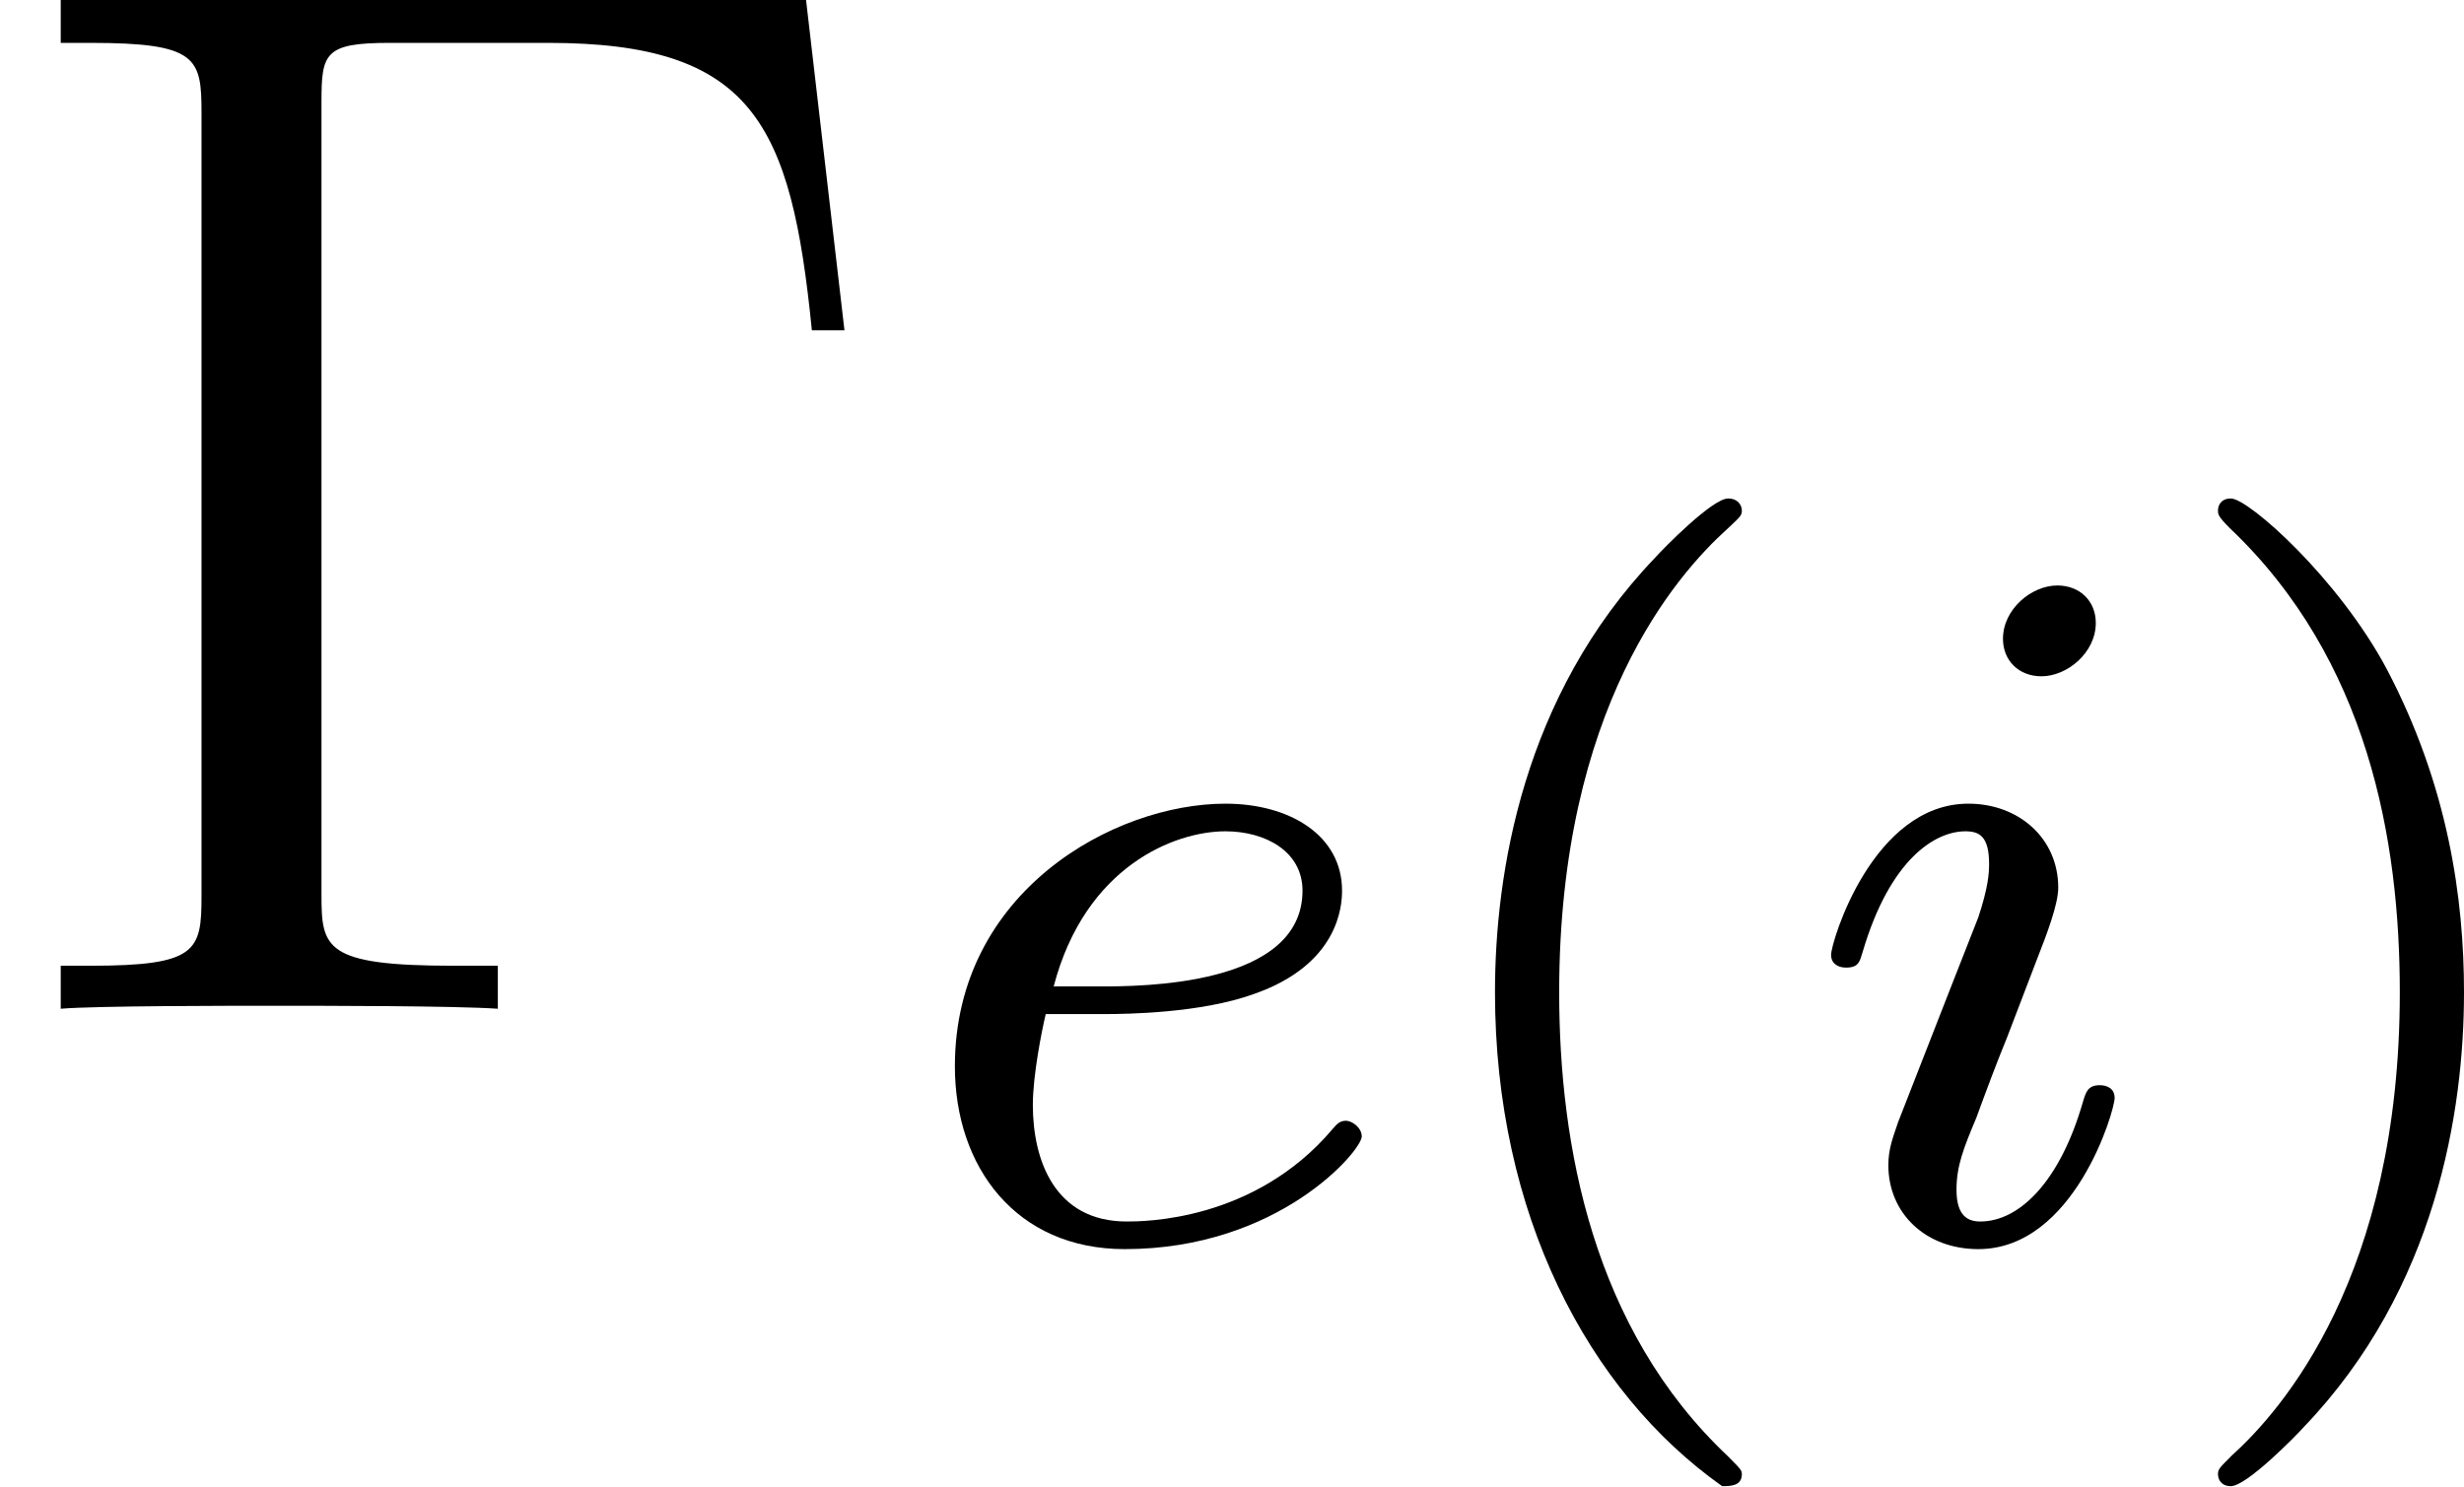
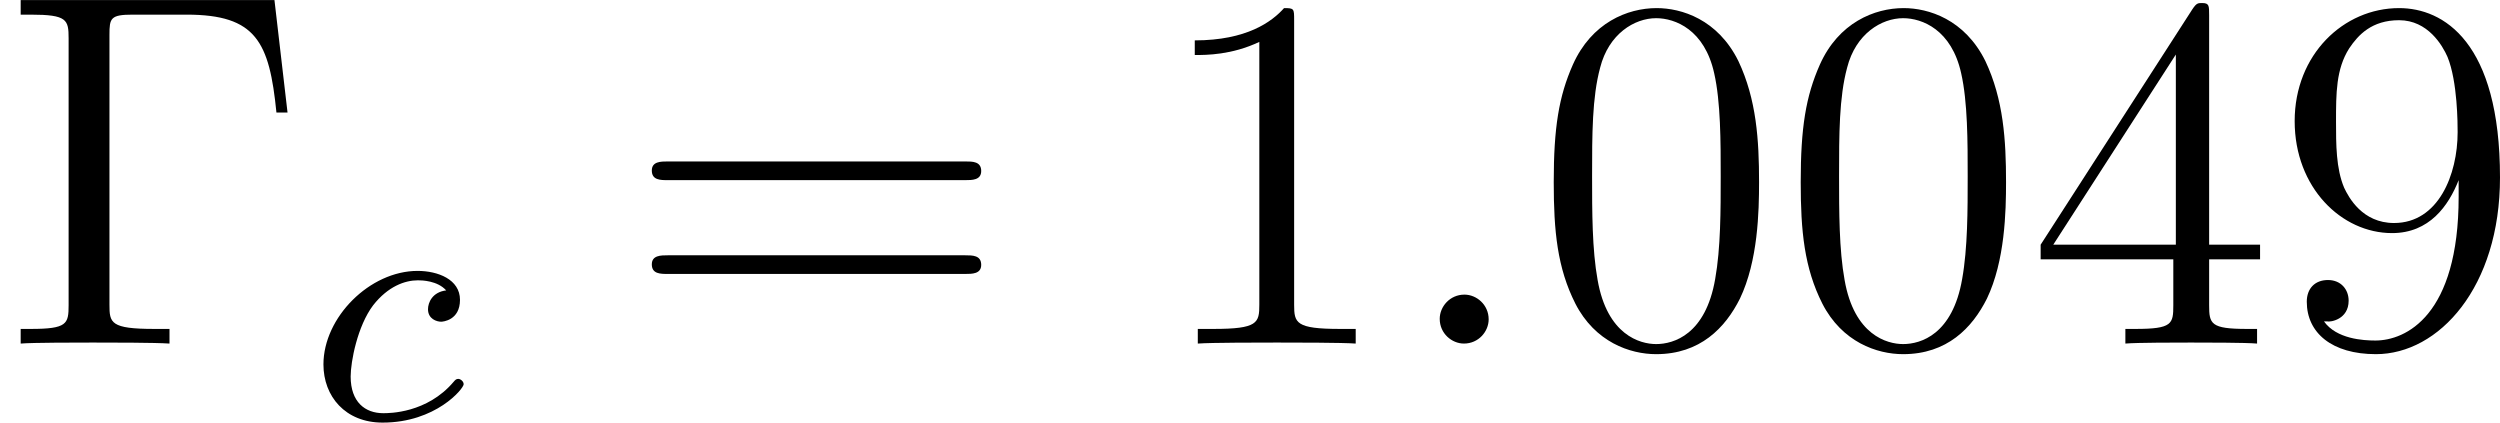
- <svg xmlns="http://www.w3.org/2000/svg" xmlns:xlink="http://www.w3.org/1999/xlink" version="1.1" width="19.882pt" height="11.994pt" viewBox="19.904 204.213 19.882 11.994">
+ <svg xmlns="http://www.w3.org/2000/svg" xmlns:xlink="http://www.w3.org/1999/xlink" version="1.1" width="59.246pt" height="10.014pt" viewBox="0 319.779 59.246 10.014">
  <defs>
-     <path id="g12-40" d="M2.654 1.993C2.718 1.993 2.813 1.993 2.813 1.897C2.813 1.865 2.805 1.857 2.702 1.753C1.61 .725 1.339-.757 1.339-1.993C1.339-4.288 2.287-5.364 2.694-5.731C2.805-5.834 2.813-5.842 2.813-5.882S2.782-5.978 2.702-5.978C2.574-5.978 2.176-5.571 2.112-5.499C1.044-4.384 .821-2.949 .821-1.993C.821-.207 1.57 1.227 2.654 1.993Z" />
-     <path id="g12-41" d="M2.463-1.993C2.463-2.75 2.335-3.658 1.841-4.599C1.451-5.332 .725-5.978 .582-5.978C.502-5.978 .478-5.922 .478-5.882C.478-5.85 .478-5.834 .574-5.738C1.69-4.678 1.945-3.22 1.945-1.993C1.945 .295 .996 1.379 .59 1.745C.486 1.849 .478 1.857 .478 1.897S.502 1.993 .582 1.993C.709 1.993 1.108 1.586 1.172 1.514C2.24 .399 2.463-1.036 2.463-1.993Z" />
-     <path id="g10-101" d="M1.602-1.817C1.777-1.817 2.375-1.825 2.798-1.977C3.491-2.216 3.515-2.694 3.515-2.813C3.515-3.26 3.092-3.515 2.574-3.515C1.674-3.515 .391-2.805 .391-1.395C.391-.582 .885 .08 1.761 .08C3.005 .08 3.674-.717 3.674-.829C3.674-.901 3.595-.956 3.547-.956S3.475-.933 3.435-.885C2.805-.143 1.913-.143 1.777-.143C1.196-.143 1.02-.638 1.02-1.084C1.02-1.323 1.092-1.682 1.124-1.817H1.602ZM1.188-2.04C1.443-3.013 2.168-3.292 2.574-3.292C2.893-3.292 3.196-3.132 3.196-2.813C3.196-2.04 1.889-2.04 1.554-2.04H1.188Z" />
-     <path id="g10-105" d="M2.375-4.973C2.375-5.149 2.248-5.276 2.064-5.276C1.857-5.276 1.626-5.085 1.626-4.846C1.626-4.67 1.753-4.543 1.937-4.543C2.144-4.543 2.375-4.734 2.375-4.973ZM1.211-2.048L.781-.948C.741-.829 .701-.733 .701-.598C.701-.207 1.004 .08 1.427 .08C2.2 .08 2.527-1.036 2.527-1.14C2.527-1.219 2.463-1.243 2.407-1.243C2.311-1.243 2.295-1.188 2.271-1.108C2.088-.47 1.761-.143 1.443-.143C1.347-.143 1.251-.183 1.251-.399C1.251-.59 1.307-.733 1.411-.98C1.49-1.196 1.57-1.411 1.658-1.626L1.905-2.271C1.977-2.455 2.072-2.702 2.072-2.837C2.072-3.236 1.753-3.515 1.347-3.515C.574-3.515 .239-2.399 .239-2.295C.239-2.224 .295-2.192 .359-2.192C.462-2.192 .47-2.24 .494-2.319C.717-3.076 1.084-3.292 1.323-3.292C1.435-3.292 1.514-3.252 1.514-3.029C1.514-2.949 1.506-2.837 1.427-2.598L1.211-2.048Z" />
+     <path id="g11-58" d="M2.2-.574C2.2-.921 1.913-1.16 1.626-1.16C1.279-1.16 1.04-.873 1.04-.586C1.04-.239 1.327 0 1.614 0C1.961 0 2.2-.287 2.2-.574Z" />
+     <path id="g10-99" d="M3.26-3.053C2.933-3.013 2.829-2.766 2.829-2.606C2.829-2.375 3.037-2.311 3.14-2.311C3.18-2.311 3.587-2.343 3.587-2.829S3.061-3.515 2.582-3.515C1.451-3.515 .351-2.415 .351-1.299C.351-.542 .869 .08 1.753 .08C3.013 .08 3.674-.725 3.674-.829C3.674-.901 3.595-.956 3.547-.956S3.475-.933 3.435-.885C2.805-.143 1.913-.143 1.769-.143C1.339-.143 .996-.406 .996-1.012C.996-1.363 1.156-2.208 1.53-2.702C1.881-3.148 2.279-3.292 2.59-3.292C2.686-3.292 3.053-3.284 3.26-3.053Z" />
    <path id="g22-0" d="M6.504-8.141H.49V-7.795H.729C1.59-7.795 1.626-7.675 1.626-7.233V-.909C1.626-.466 1.59-.347 .729-.347H.49V0C.777-.024 1.841-.024 2.2-.024C2.618-.024 3.67-.024 4.017 0V-.347H3.658C2.618-.347 2.594-.49 2.594-.921V-7.317C2.594-7.711 2.618-7.795 3.144-7.795H4.423C6.073-7.795 6.384-7.149 6.551-5.475H6.814L6.504-8.141Z" />
+     <path id="g22-48" d="M5.356-3.826C5.356-4.818 5.296-5.786 4.866-6.695C4.376-7.687 3.515-7.95 2.929-7.95C2.236-7.95 1.387-7.603 .944-6.611C.61-5.858 .49-5.117 .49-3.826C.49-2.666 .574-1.793 1.004-.944C1.47-.036 2.295 .251 2.917 .251C3.957 .251 4.555-.371 4.902-1.064C5.332-1.961 5.356-3.132 5.356-3.826ZM2.917 .012C2.534 .012 1.757-.203 1.53-1.506C1.399-2.224 1.399-3.132 1.399-3.969C1.399-4.949 1.399-5.834 1.59-6.539C1.793-7.34 2.403-7.711 2.917-7.711C3.371-7.711 4.065-7.436 4.292-6.408C4.447-5.727 4.447-4.782 4.447-3.969C4.447-3.168 4.447-2.26 4.316-1.53C4.089-.215 3.335 .012 2.917 .012Z" />
+     <path id="g22-49" d="M3.443-7.663C3.443-7.938 3.443-7.95 3.204-7.95C2.917-7.627 2.319-7.185 1.088-7.185V-6.838C1.363-6.838 1.961-6.838 2.618-7.149V-.921C2.618-.49 2.582-.347 1.53-.347H1.16V0C1.482-.024 2.642-.024 3.037-.024S4.579-.024 4.902 0V-.347H4.531C3.479-.347 3.443-.49 3.443-.921V-7.663Z" />
+     <path id="g22-52" d="M4.316-7.783C4.316-8.01 4.316-8.07 4.148-8.07C4.053-8.07 4.017-8.07 3.921-7.926L.323-2.343V-1.997H3.467V-.909C3.467-.466 3.443-.347 2.57-.347H2.331V0C2.606-.024 3.551-.024 3.885-.024S5.177-.024 5.452 0V-.347H5.212C4.352-.347 4.316-.466 4.316-.909V-1.997H5.523V-2.343H4.316V-7.783ZM3.527-6.85V-2.343H.622L3.527-6.85Z" />
+     <path id="g22-57" d="M4.376-3.479C4.376-.658 3.12-.072 2.403-.072C2.116-.072 1.482-.108 1.184-.526H1.255C1.339-.502 1.769-.574 1.769-1.016C1.769-1.279 1.59-1.506 1.279-1.506S.777-1.303 .777-.992C.777-.251 1.375 .251 2.415 .251C3.909 .251 5.356-1.339 5.356-3.933C5.356-7.149 4.017-7.95 2.965-7.95C1.65-7.95 .49-6.85 .49-5.272S1.602-2.618 2.798-2.618C3.682-2.618 4.136-3.264 4.376-3.873V-3.479ZM2.845-2.857C2.092-2.857 1.769-3.467 1.662-3.694C1.47-4.148 1.47-4.722 1.47-5.26C1.47-5.93 1.47-6.504 1.781-6.994C1.997-7.317 2.319-7.663 2.965-7.663C3.646-7.663 3.993-7.066 4.113-6.791C4.352-6.205 4.352-5.189 4.352-5.009C4.352-4.005 3.897-2.857 2.845-2.857Z" />
+     <path id="g22-61" d="M8.07-3.873C8.237-3.873 8.452-3.873 8.452-4.089C8.452-4.316 8.249-4.316 8.07-4.316H1.028C.861-4.316 .646-4.316 .646-4.101C.646-3.873 .849-3.873 1.028-3.873H8.07ZM8.07-1.65C8.237-1.65 8.452-1.65 8.452-1.865C8.452-2.092 8.249-2.092 8.07-2.092H1.028C.861-2.092 .646-2.092 .646-1.877C.646-1.65 .849-1.65 1.028-1.65H8.07Z" />
  </defs>
  <g id="page1">
-     <use x="19.904" y="212.354" xlink:href="#g22-0" />
-     <use x="27.218" y="214.214" xlink:href="#g10-101" />
-     <use x="31.146" y="214.214" xlink:href="#g12-40" />
-     <use x="34.44" y="214.214" xlink:href="#g10-105" />
-     <use x="37.323" y="214.214" xlink:href="#g12-41" />
+     <use x="0" y="327.921" xlink:href="#g22-0" />
+     <use x="7.314" y="329.714" xlink:href="#g10-99" />
+     <use x="14.801" y="327.921" xlink:href="#g22-61" />
+     <use x="27.226" y="327.921" xlink:href="#g22-49" />
+     <use x="33.079" y="327.921" xlink:href="#g11-58" />
+     <use x="36.331" y="327.921" xlink:href="#g22-48" />
+     <use x="42.184" y="327.921" xlink:href="#g22-48" />
+     <use x="48.037" y="327.921" xlink:href="#g22-52" />
+     <use x="53.89" y="327.921" xlink:href="#g22-57" />
  </g>
</svg>
